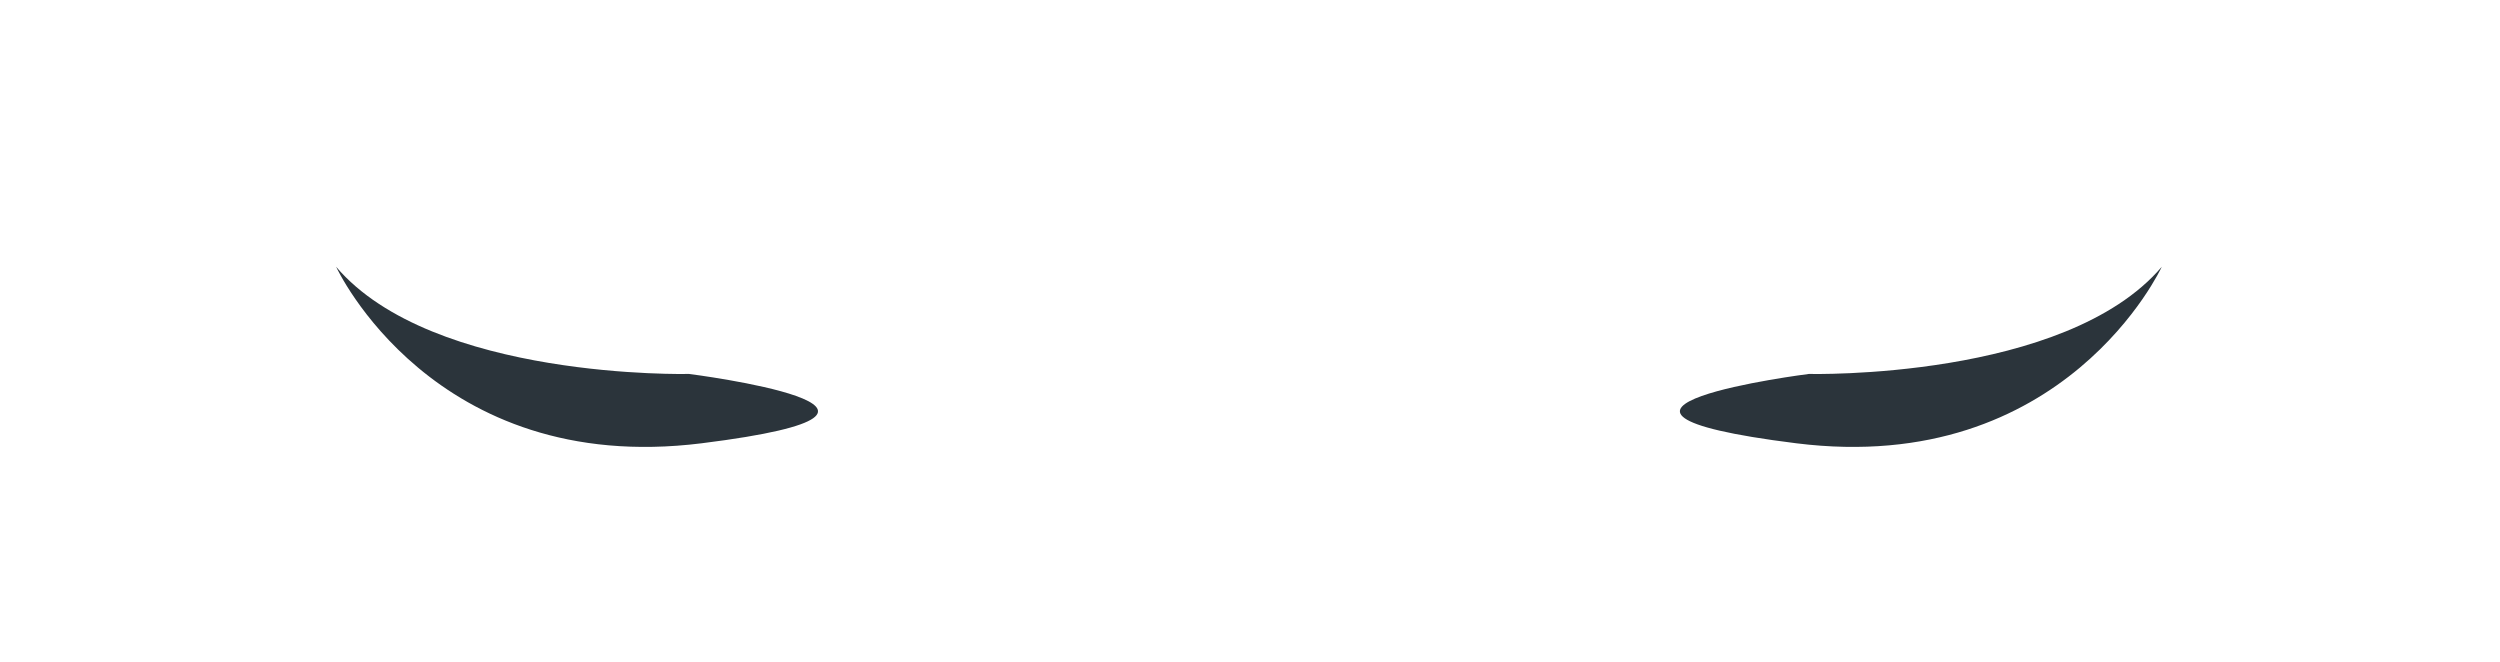
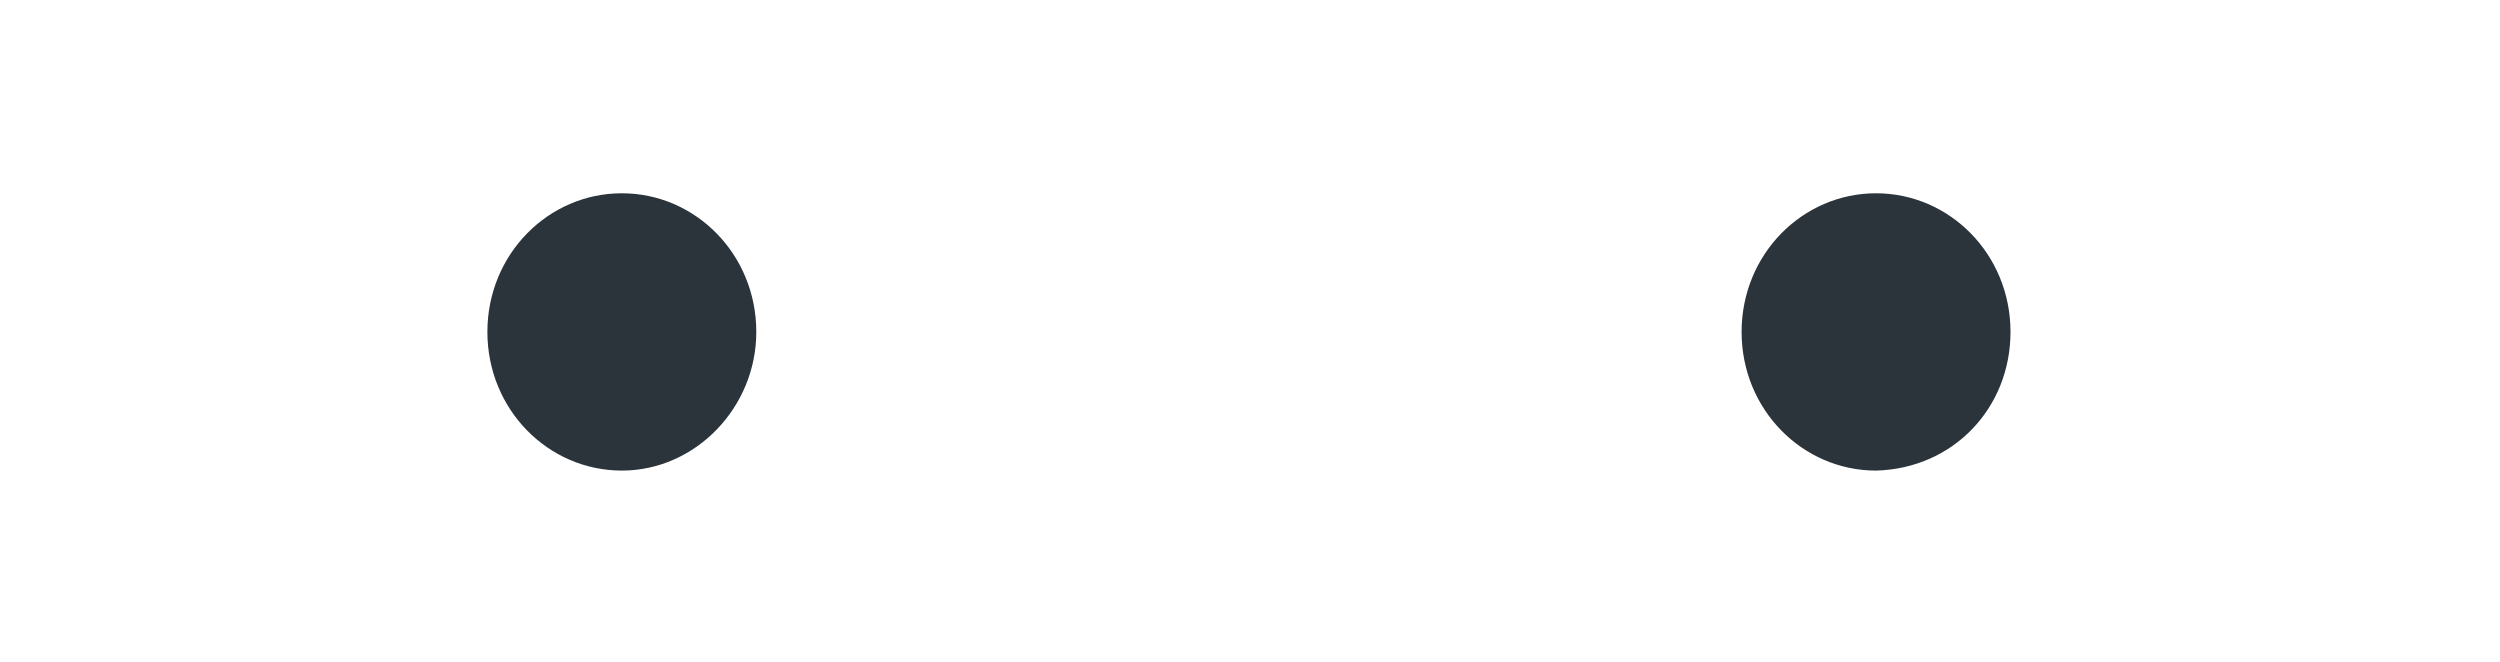
<svg xmlns="http://www.w3.org/2000/svg" version="1.1" id="start" x="0px" y="0px" width="119px" height="31.5px" viewBox="0 0 119 31.5" enable-background="new 0 0 119 31.5" xml:space="preserve">
-   <path id="Trazado_2078" fill="#2B343B" d="M16,12.7c0,0,4.6,10,17.4,8.4s-0.6-3.3-0.6-3.3S20.6,18.1,16,12.7z" />
-   <path id="Trazado_2079" fill="#2B343B" d="M102.9,12.7c0,0-4.6,10-17.4,8.4s0.6-3.3,0.6-3.3S98.3,18.1,102.9,12.7z" />
+   <path fill="#2B343B" d="M36,15.8c0-3.7-2.9-6.6-6.4-6.6c-3.5,0-6.4,2.9-6.4,6.6c0,3.7,2.9,6.6,6.4,6.6S36,19.4,36,15.8z" />
+   <path fill="#2B343B" d="M95.7,15.8c0-3.7-2.9-6.6-6.4-6.6c-3.5,0-6.4,2.9-6.4,6.6c0,3.7,2.9,6.6,6.4,6.6  C93,22.3,95.7,19.4,95.7,15.8z" />
</svg>
